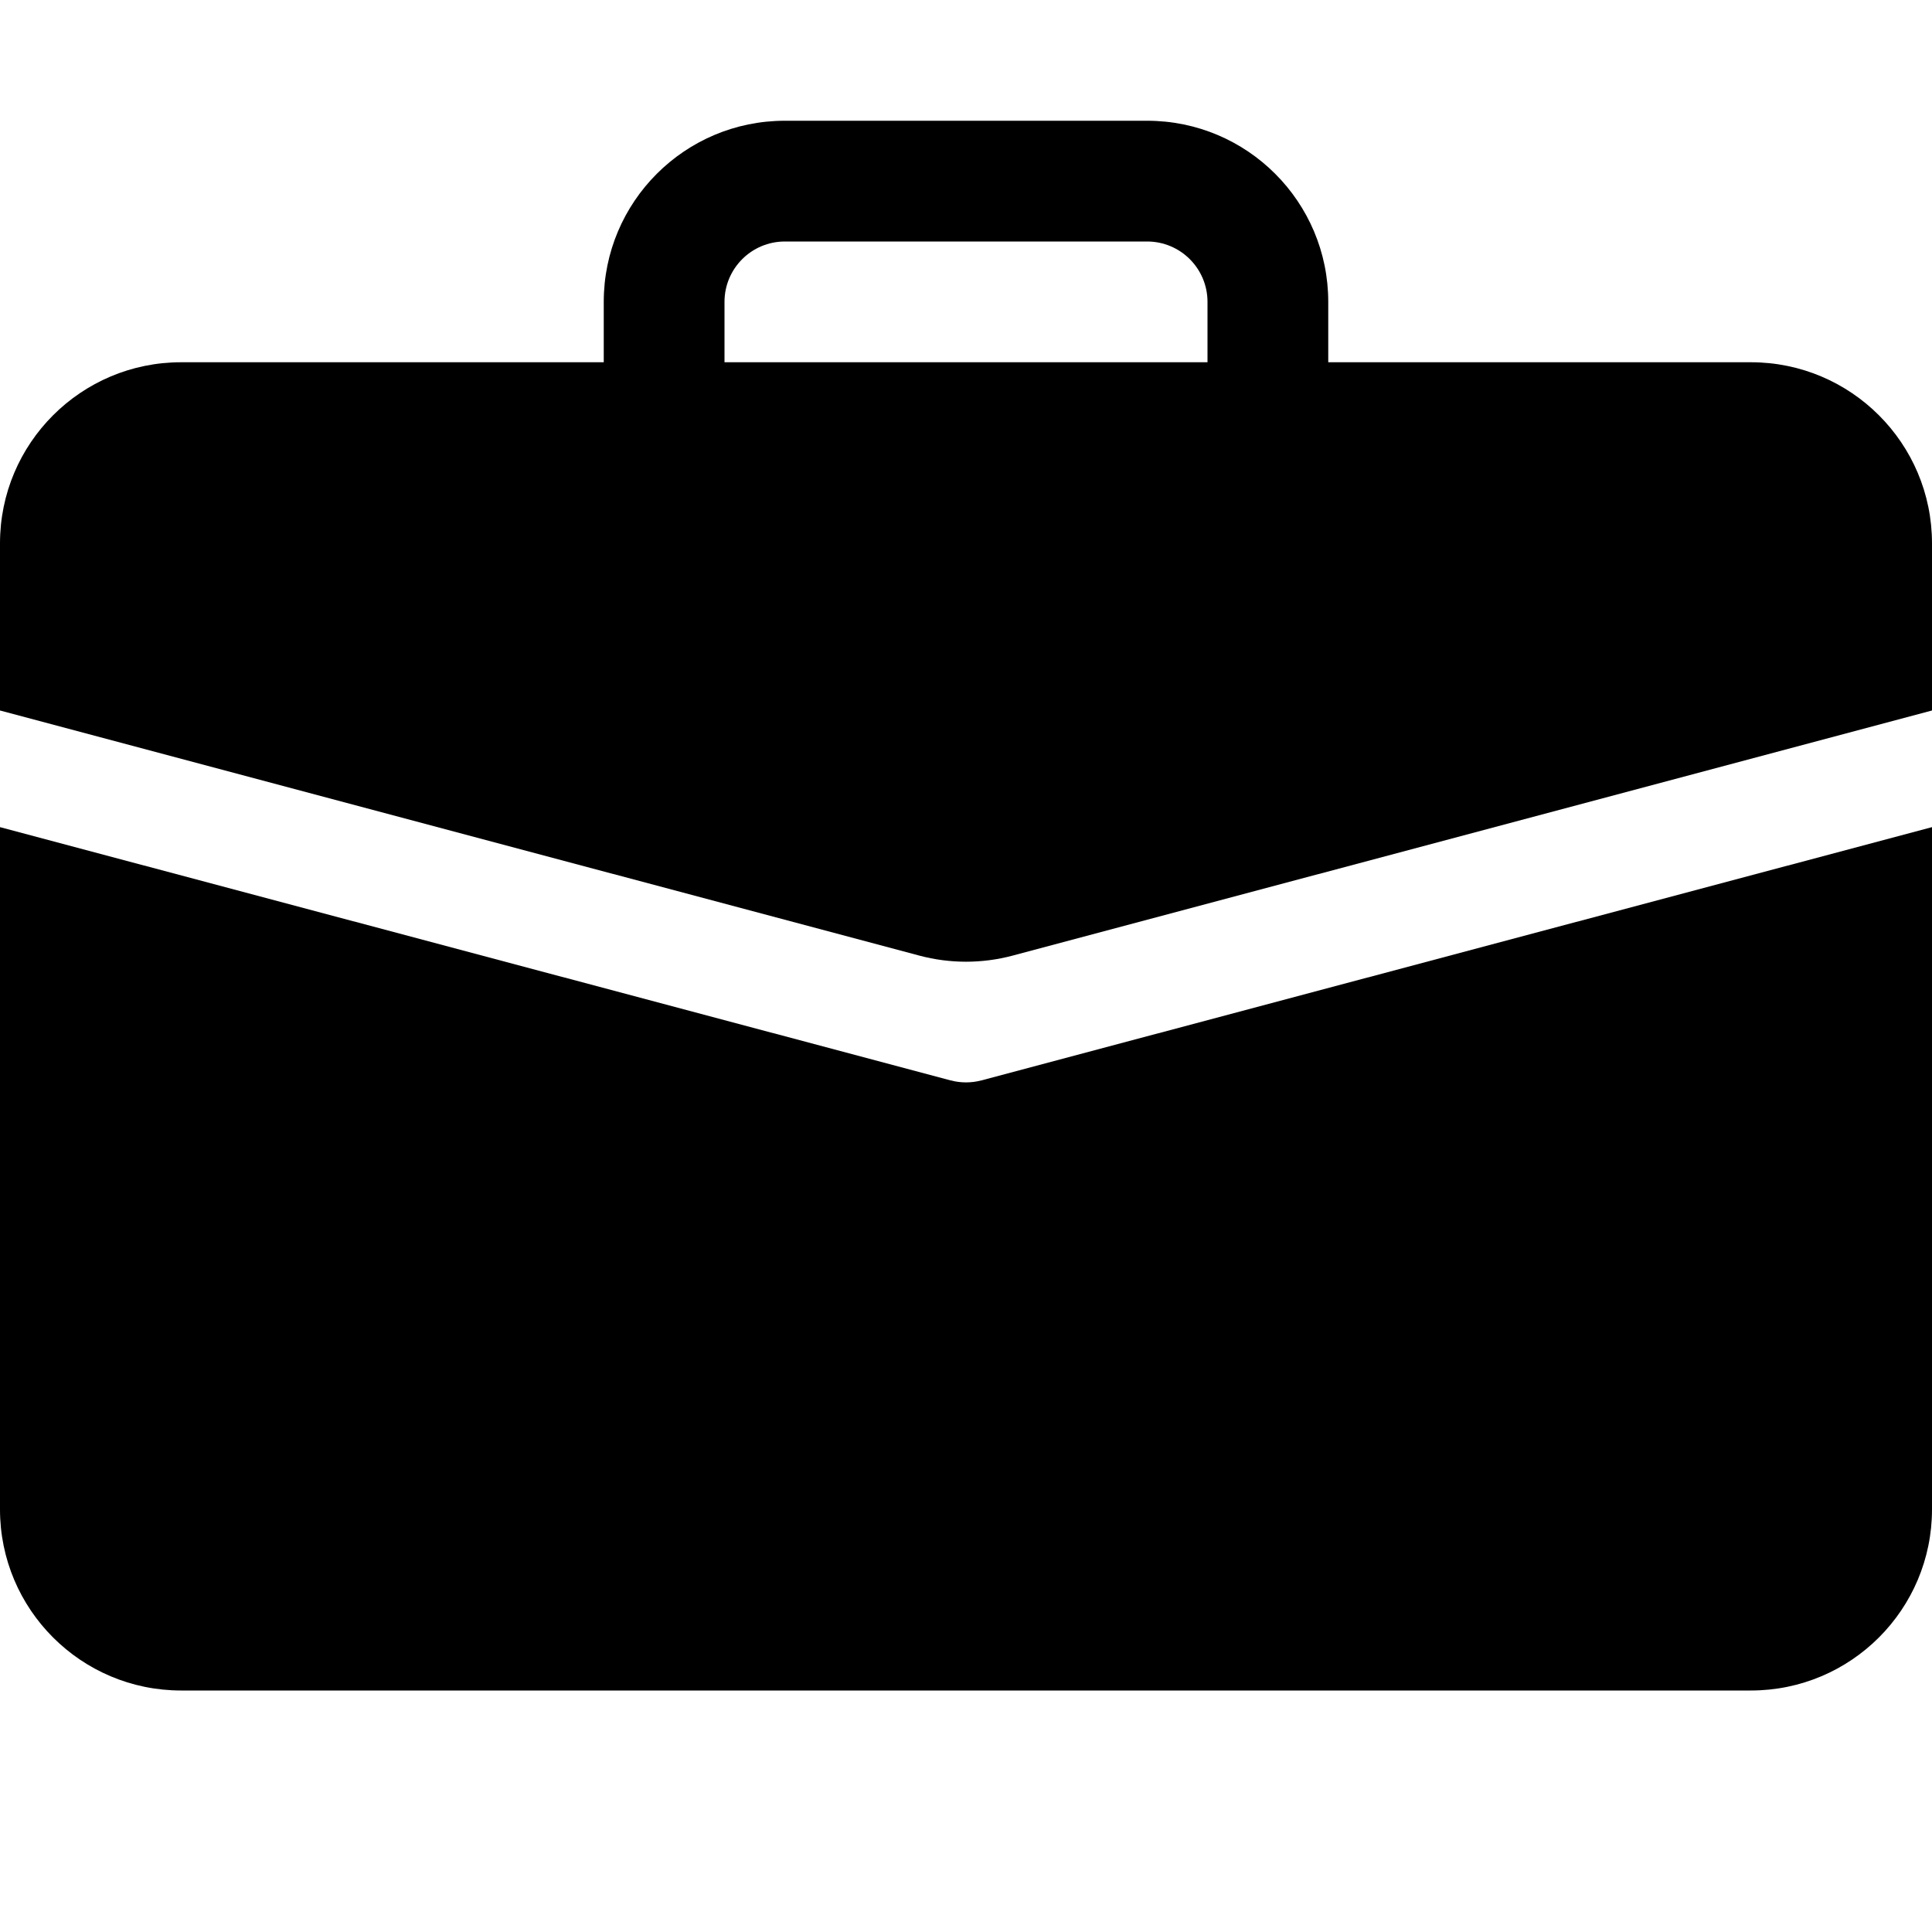
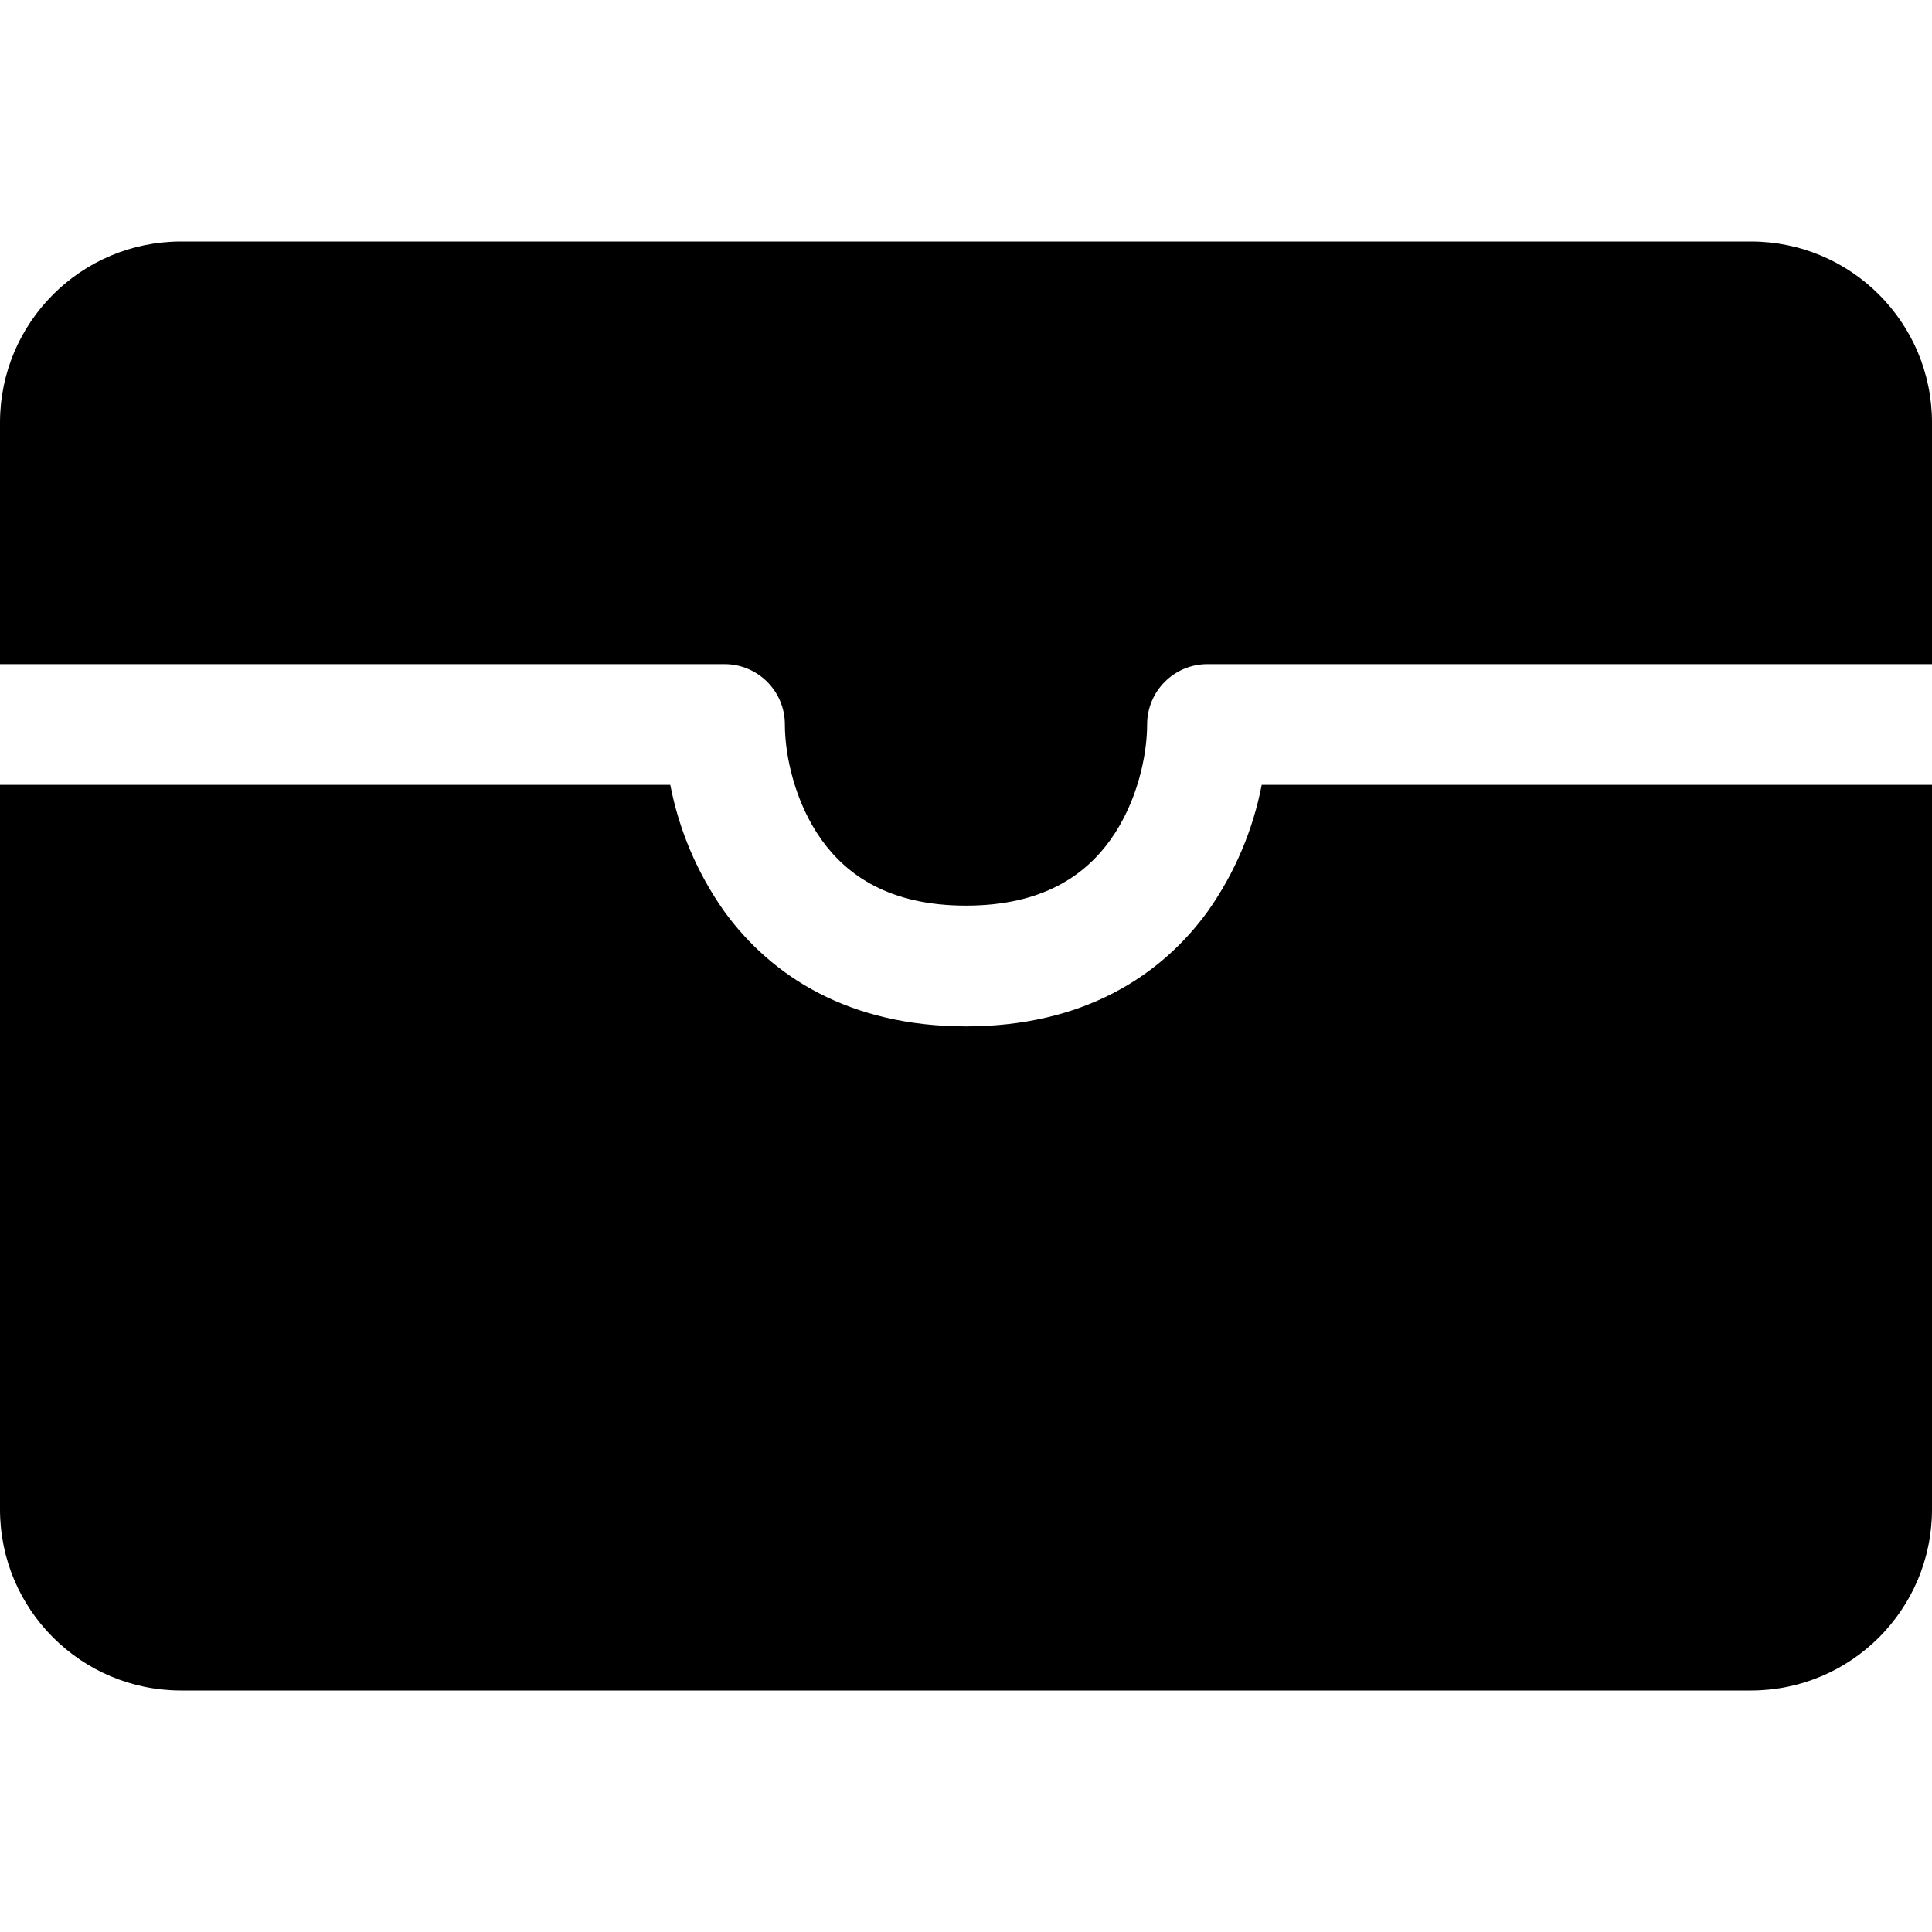
- <svg xmlns="http://www.w3.org/2000/svg" width="16" height="16" fill="currentColor" class="bi bi-briefcase-fill" viewBox="0 0 16 16">
-   <path d="M6.5 1A1.5 1.5 0 0 0 5 2.5V3H1.5A1.5 1.5 0 0 0 0 4.5v1.384l7.614 2.03a1.5 1.5 0 0 0 .772 0L16 5.884V4.5A1.5 1.5 0 0 0 14.5 3H11v-.5A1.5 1.5 0 0 0 9.5 1zm0 1h3a.5.5 0 0 1 .5.5V3H6v-.5a.5.5 0 0 1 .5-.5" />
-   <path d="M0 12.5A1.5 1.5 0 0 0 1.5 14h13a1.5 1.5 0 0 0 1.5-1.5V6.85L8.129 8.947a.5.5 0 0 1-.258 0L0 6.85z" />
+ <svg xmlns="http://www.w3.org/2000/svg" width="16" height="16" fill="currentColor" class="bi bi-wallet-fill" viewBox="0 0 16 16">
+   <path d="M1.5 2A1.5 1.5 0 0 0 0 3.5v2h6a.5.5 0 0 1 .5.5c0 .253.08.644.306.958.207.288.557.542 1.194.542s.987-.254 1.194-.542C9.42 6.644 9.5 6.253 9.5 6a.5.5 0 0 1 .5-.5h6v-2A1.5 1.5 0 0 0 14.5 2z" />
+   <path d="M16 6.5h-5.551a2.7 2.7 0 0 1-.443 1.042C9.613 8.088 8.963 8.5 8 8.5s-1.613-.412-2.006-.958A2.7 2.7 0 0 1 5.551 6.5H0v6A1.5 1.5 0 0 0 1.5 14h13a1.5 1.5 0 0 0 1.5-1.5z" />
</svg>
